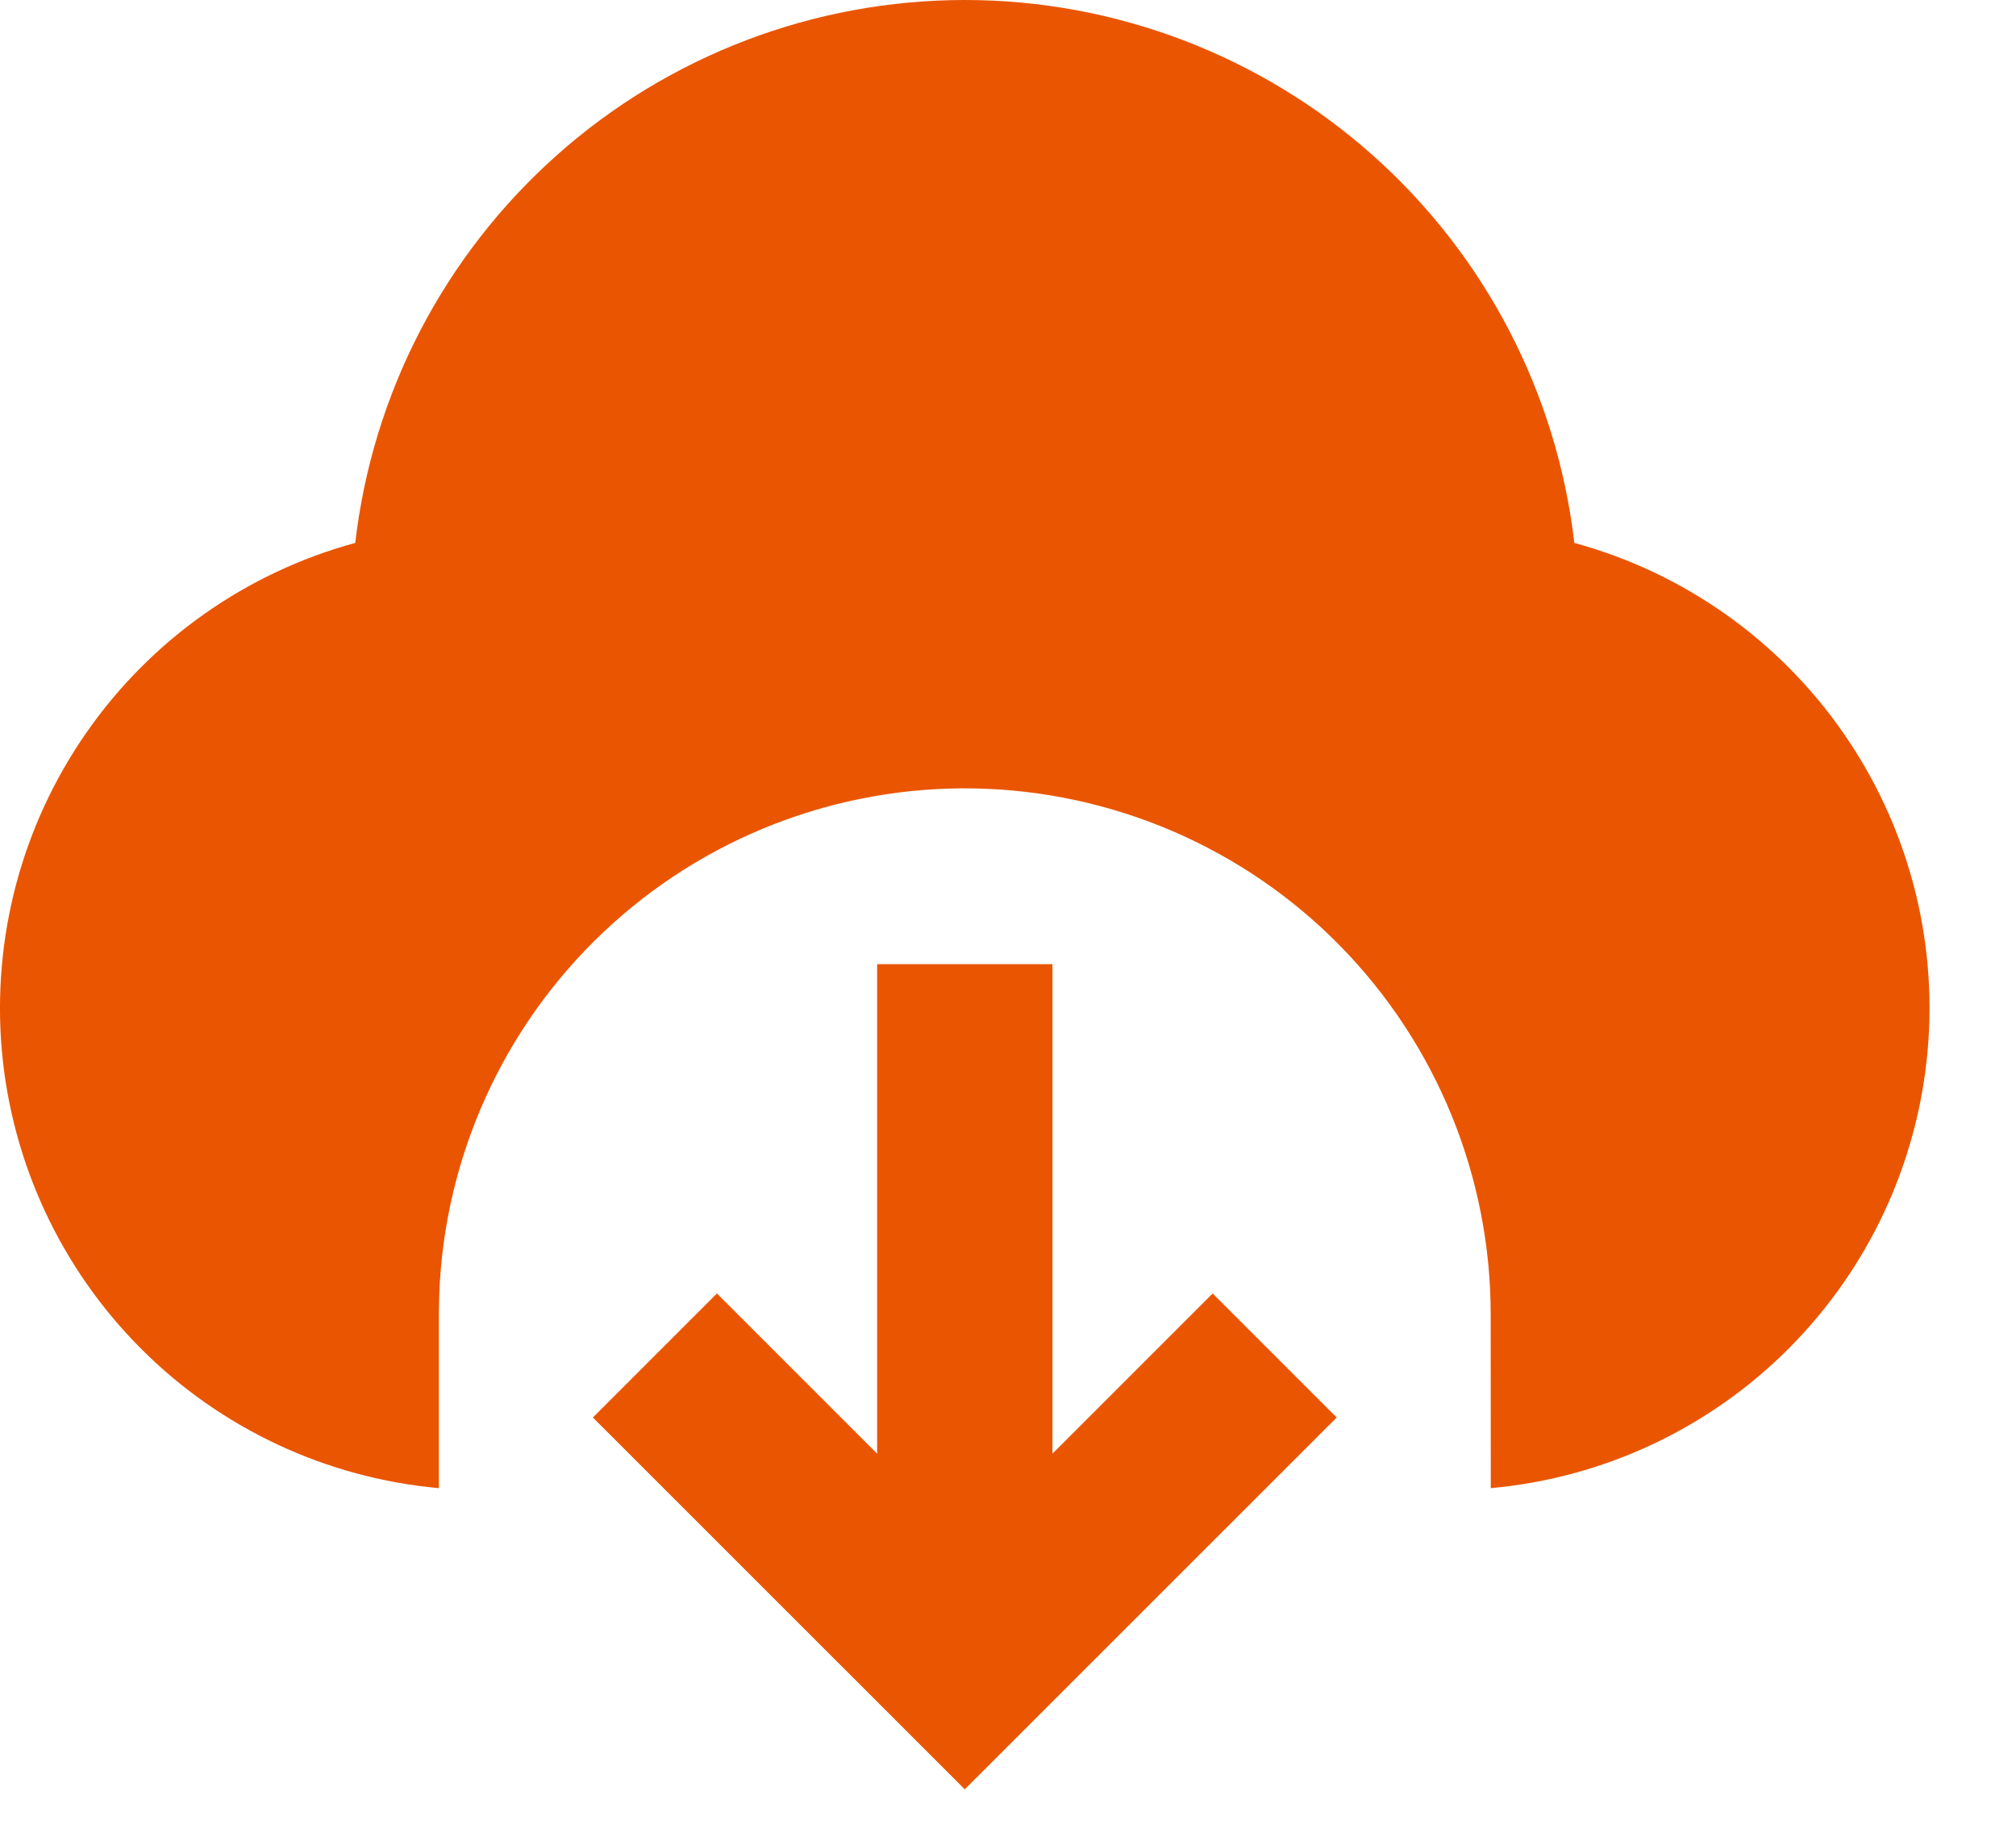
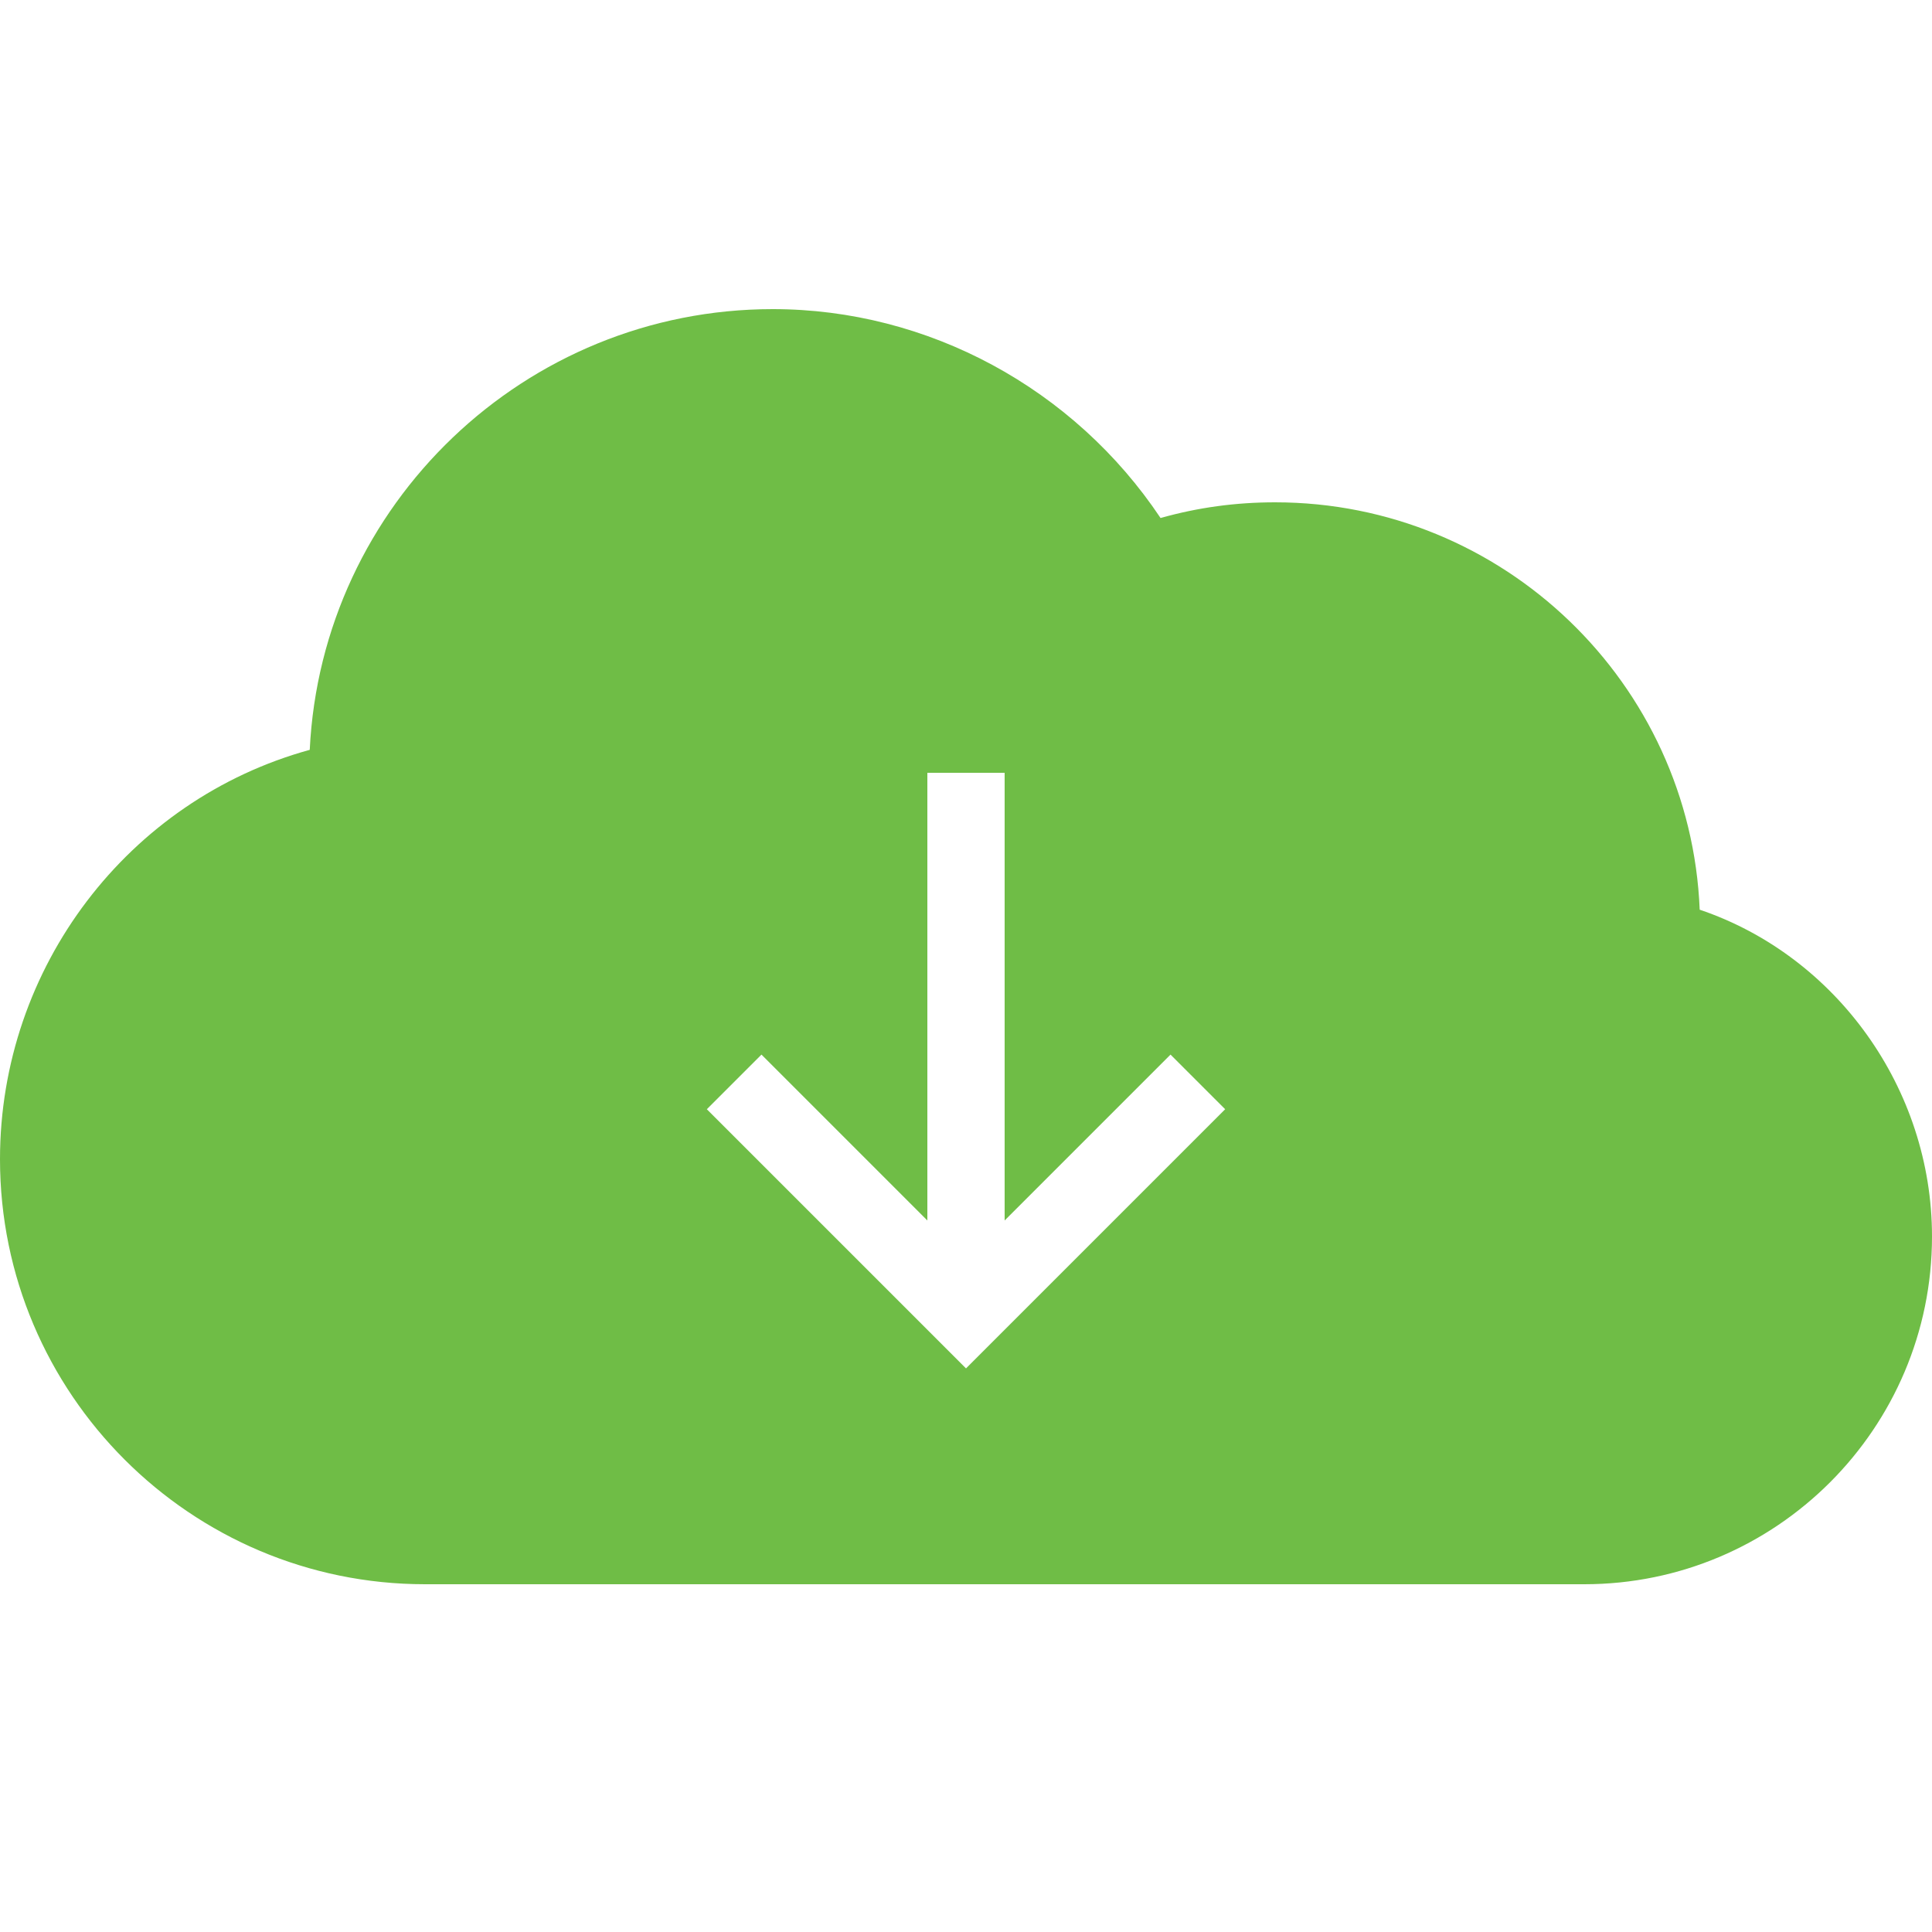
- <svg xmlns="http://www.w3.org/2000/svg" width="23" height="21" viewBox="0 0 23 21" fill="none">
-   <path d="M12.007 11V16.585L13.835 14.757L15.25 16.172L11.007 20.414L6.764 16.172L8.179 14.757L10.007 16.585V11H12.007ZM11.007 2.2216e-08C12.724 8.17698e-05 14.381 0.631 15.663 1.773C16.945 2.915 17.763 4.488 17.961 6.194C19.205 6.533 20.291 7.299 21.027 8.358C21.764 9.416 22.106 10.7 21.992 11.984C21.879 13.269 21.317 14.473 20.406 15.386C19.495 16.299 18.292 16.862 17.008 16.978L17.007 15C17.008 13.427 16.392 11.917 15.291 10.793C14.19 9.67 12.692 9.025 11.119 8.995C9.547 8.966 8.025 9.555 6.883 10.636C5.74 11.717 5.068 13.203 5.011 14.775L5.007 15V16.978C3.722 16.862 2.519 16.299 1.608 15.386C0.697 14.473 0.135 13.27 0.021 11.985C-0.092 10.7 0.249 9.416 0.986 8.358C1.723 7.299 2.808 6.533 4.053 6.194C4.25 4.488 5.068 2.915 6.35 1.773C7.632 0.631 9.29 -0 11.007 2.2216e-08Z" fill="#EA5501" />
+ <svg xmlns="http://www.w3.org/2000/svg" viewBox="0,0,256,256" width="30px" height="30px" fill-rule="nonzero">
+   <g fill="#6fbd46" fill-rule="nonzero" stroke="none" stroke-width="1" stroke-linecap="butt" stroke-linejoin="miter" stroke-miterlimit="10" stroke-dasharray="" stroke-dashoffset="0" font-family="none" font-weight="none" font-size="none" text-anchor="none" style="mix-blend-mode: normal">
+     <g transform="scale(5.12,5.12)">
+       <path d="M43.988,23.543c-0.238,-5.855 -5.078,-10.543 -10.988,-10.543c-1.02,0 -1.996,0.133 -2.965,0.406c-2.238,-3.352 -6.016,-5.406 -10.035,-5.406c-6.418,0 -11.676,5.062 -11.984,11.406c-4.691,1.289 -8.016,5.621 -8.016,10.594c0,6.066 4.934,11 11,11h30c4.965,0 9,-4.035 9,-9c0,-3.832 -2.484,-7.266 -6.012,-8.457zM25,35.414l-6.707,-6.707l1.414,-1.414l4.293,4.293v-11.586h2v11.586l4.293,-4.293l1.414,1.414z" />
+     </g>
+   </g>
</svg>
